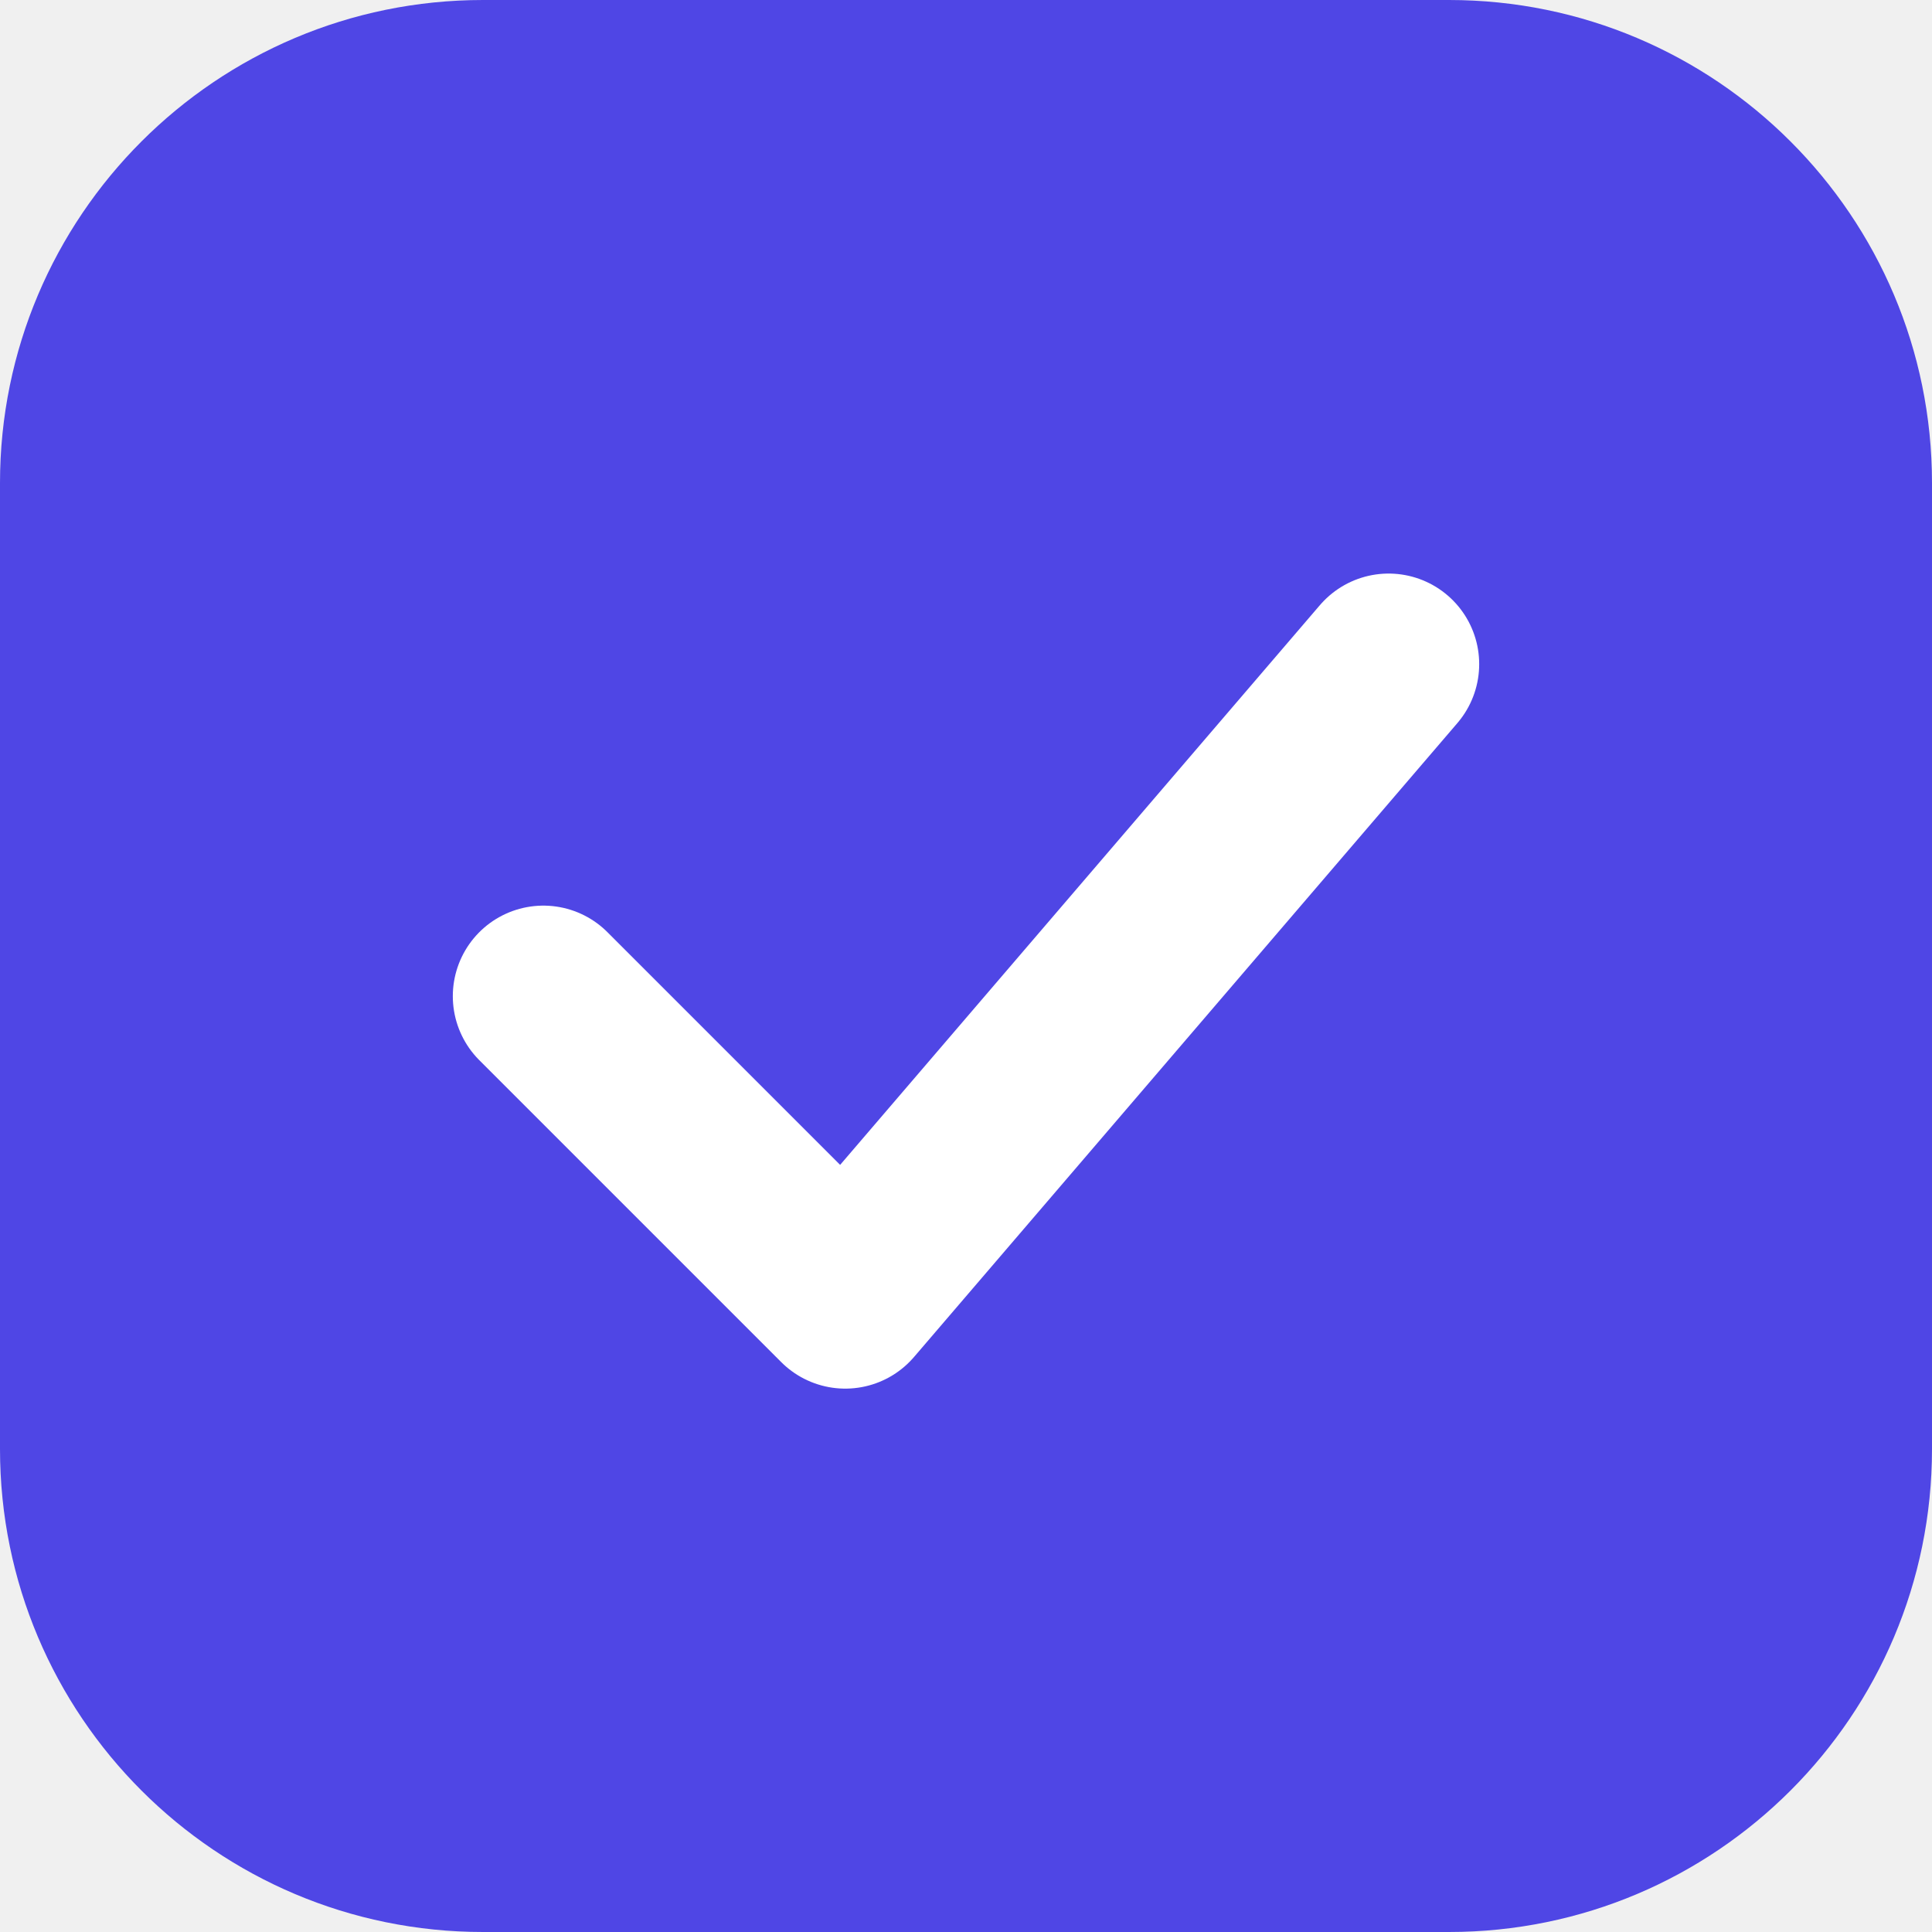
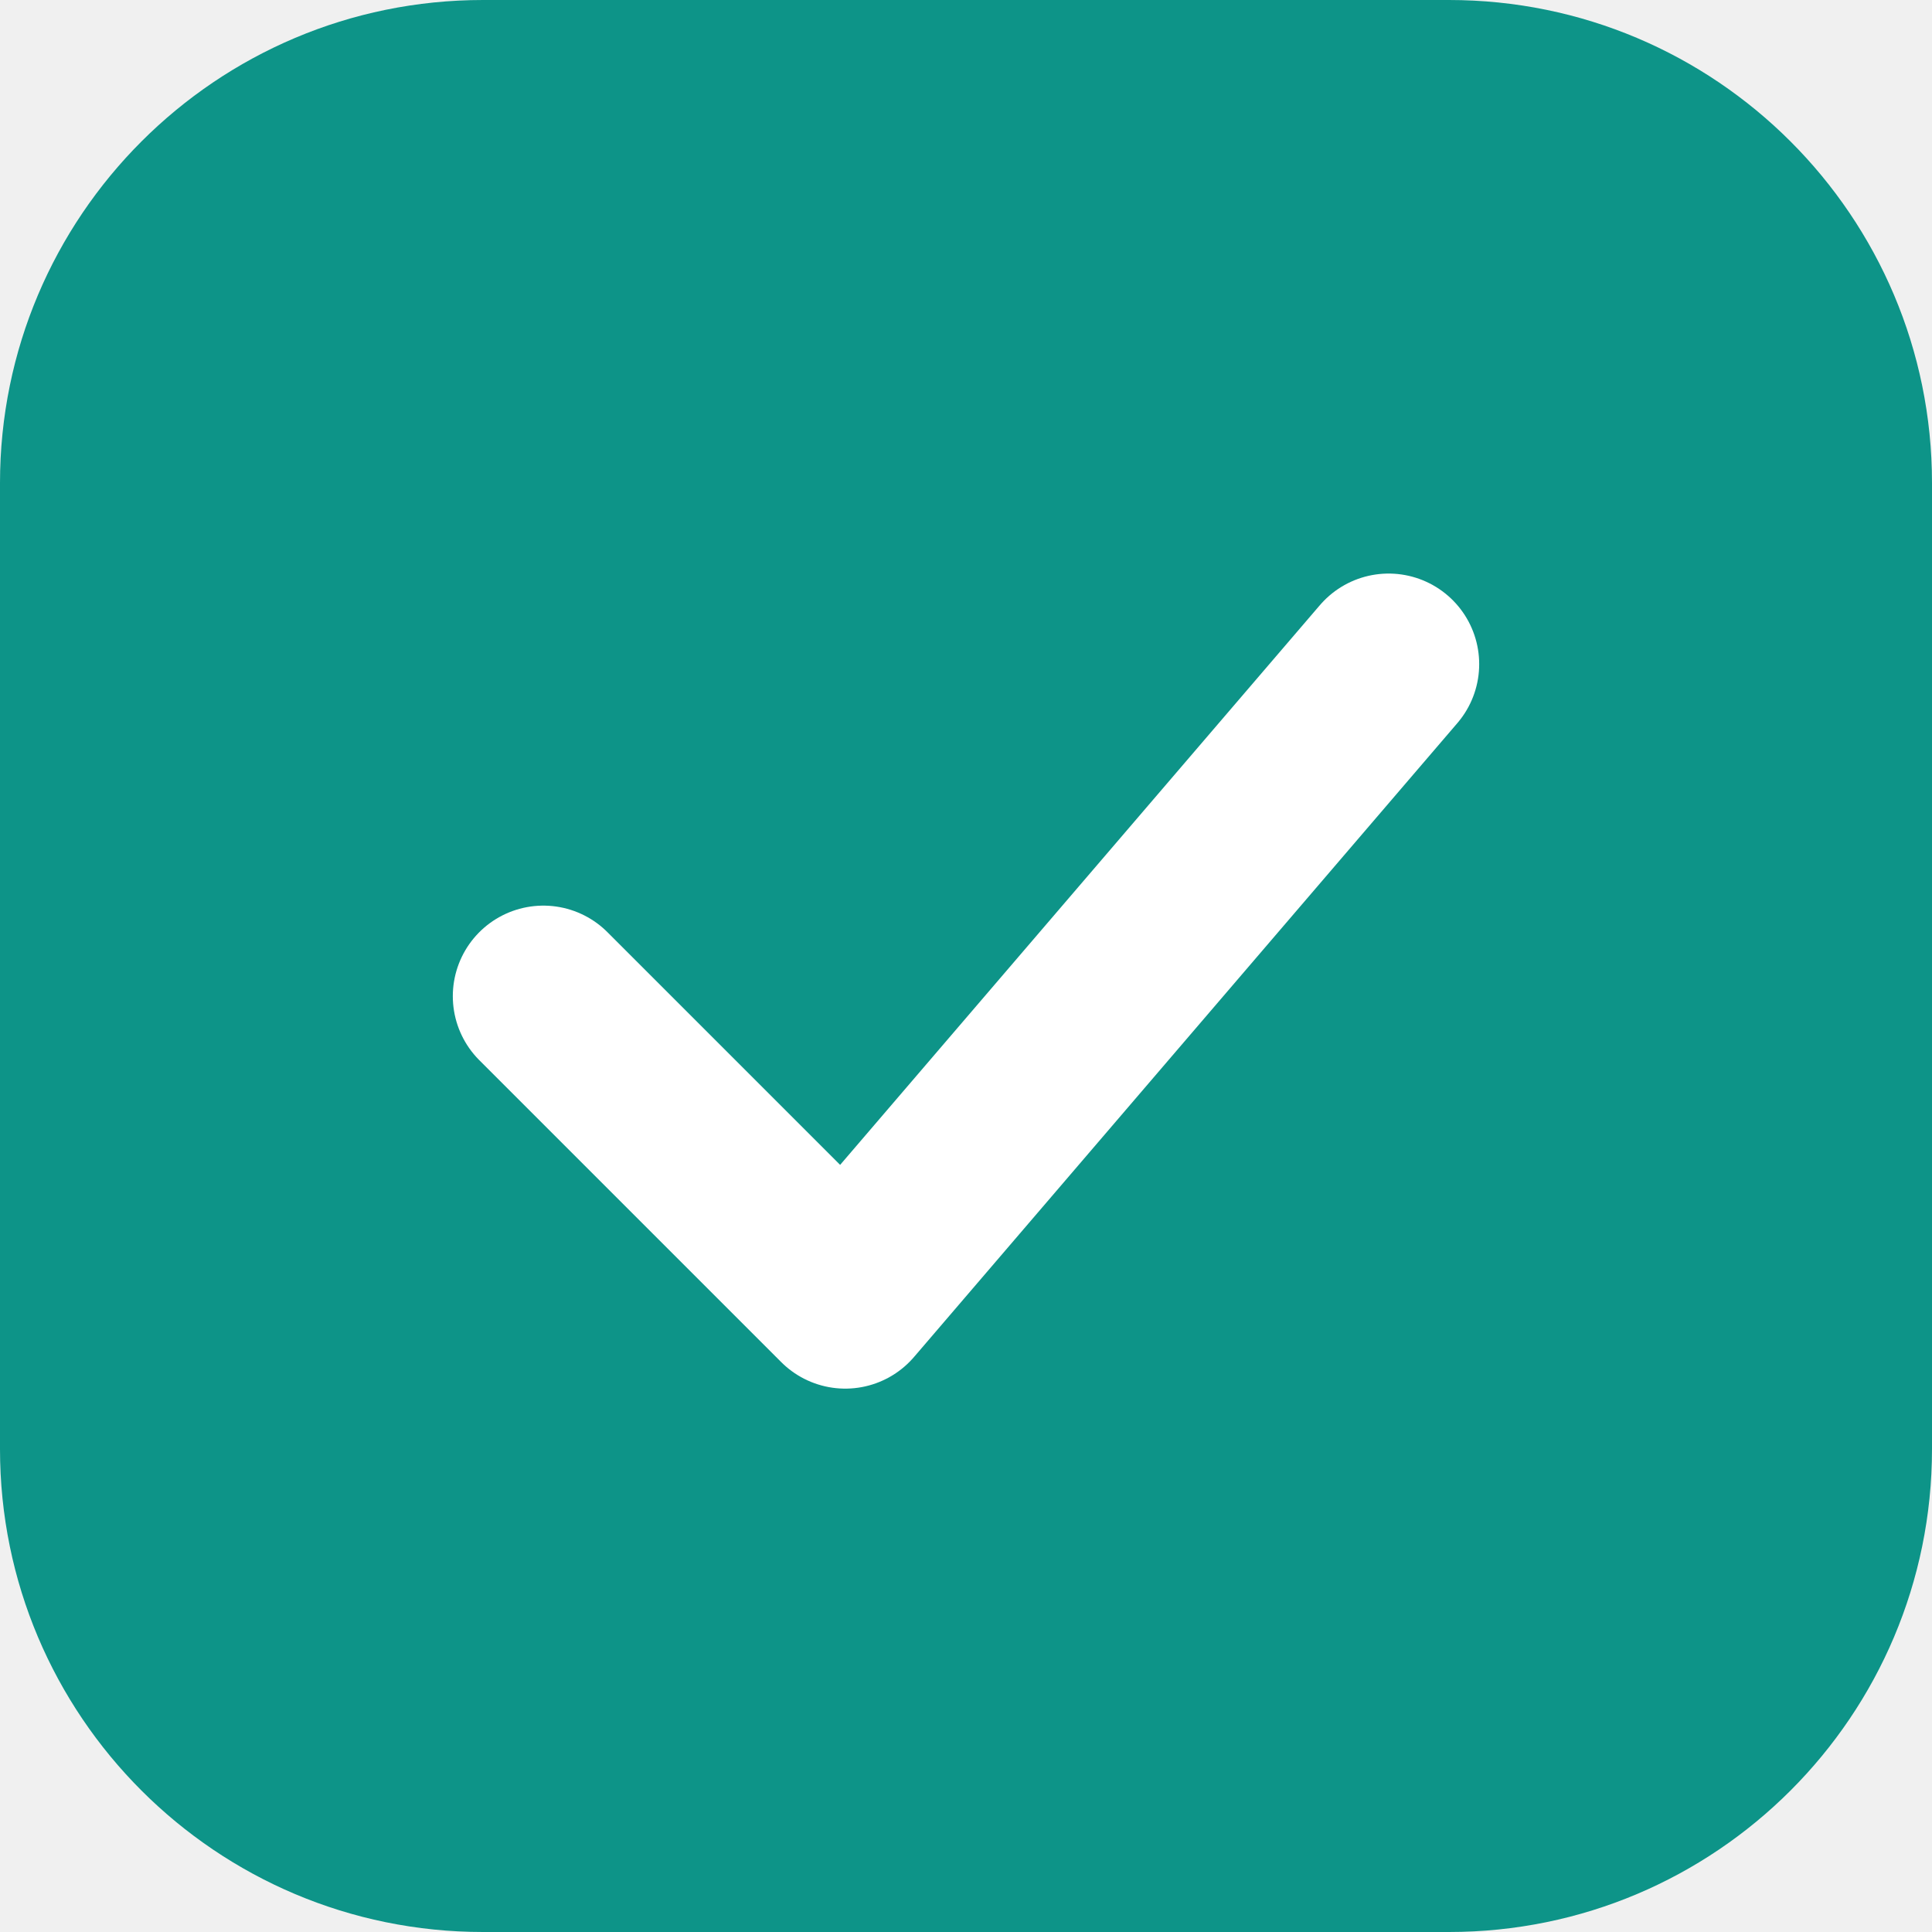
<svg xmlns="http://www.w3.org/2000/svg" viewBox="0 0 32 32">
-   <rect width="32" height="32" rx="8" fill="#4f46e5" />
+   <rect width="32" height="32" rx="8" fill="#0d9488" />
  <path d="M9 16.5L14 21.5L23 11" stroke="white" stroke-width="3" stroke-linecap="round" stroke-linejoin="round" fill="none" />
</svg>
